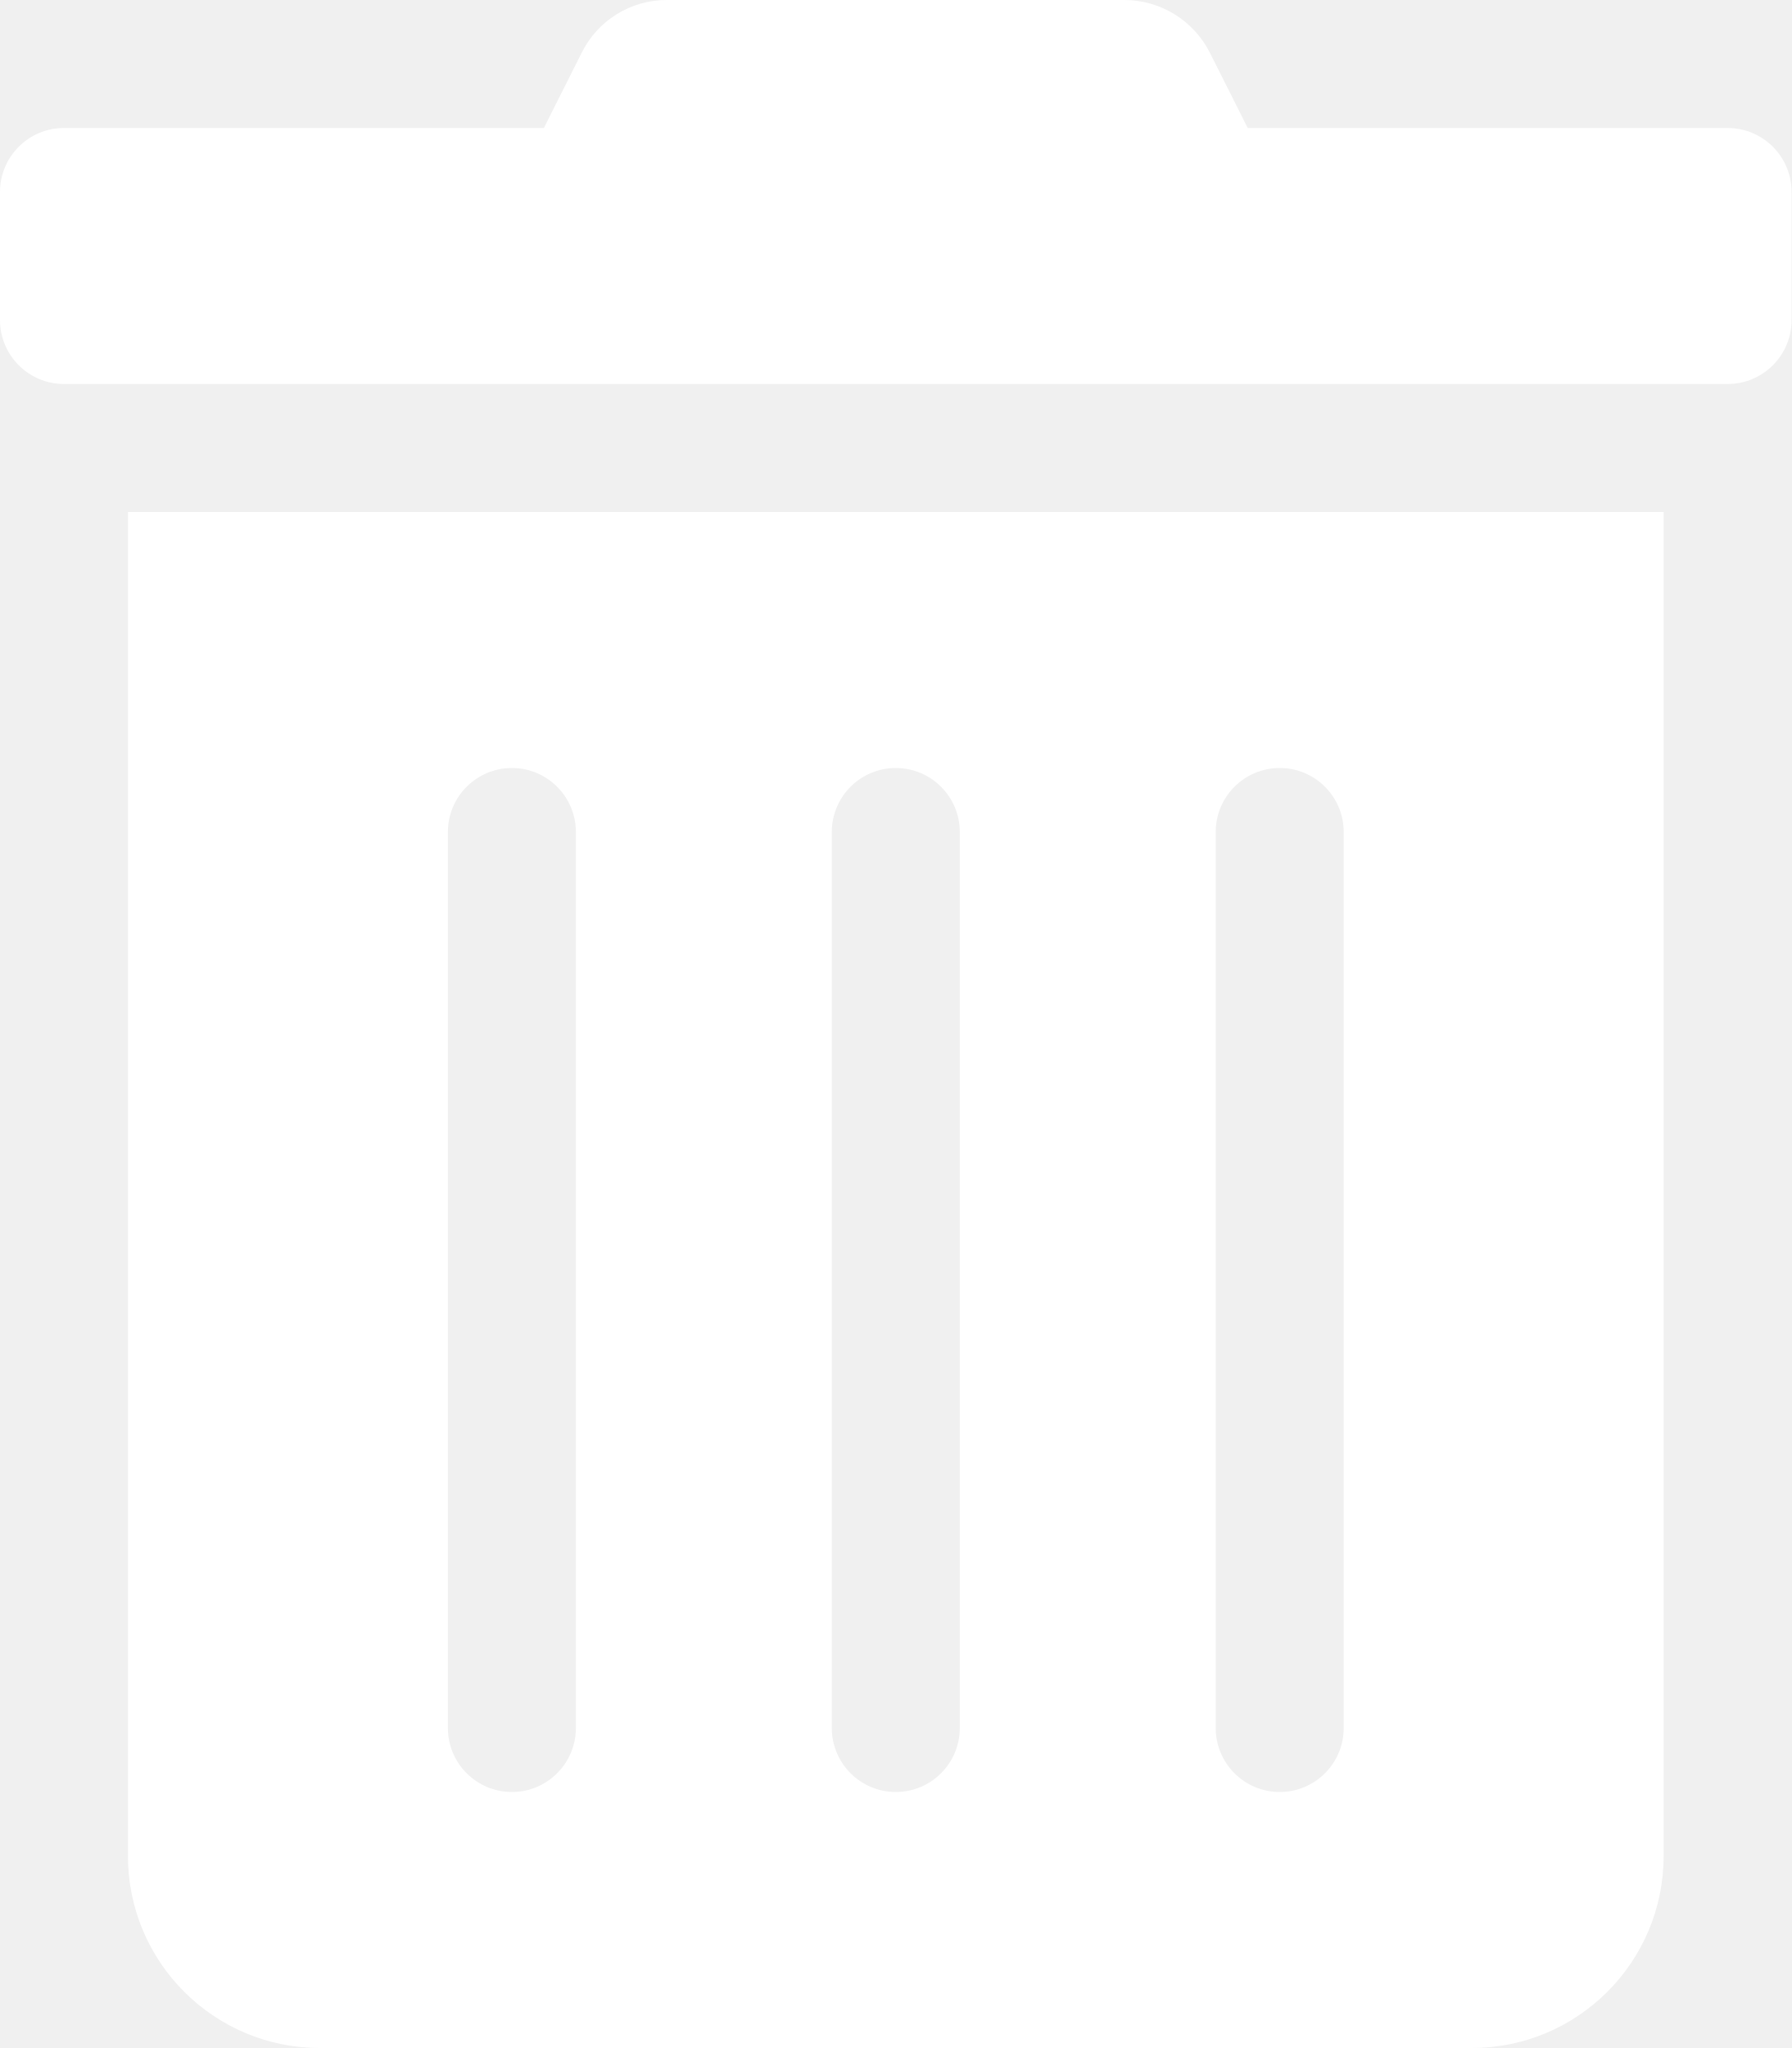
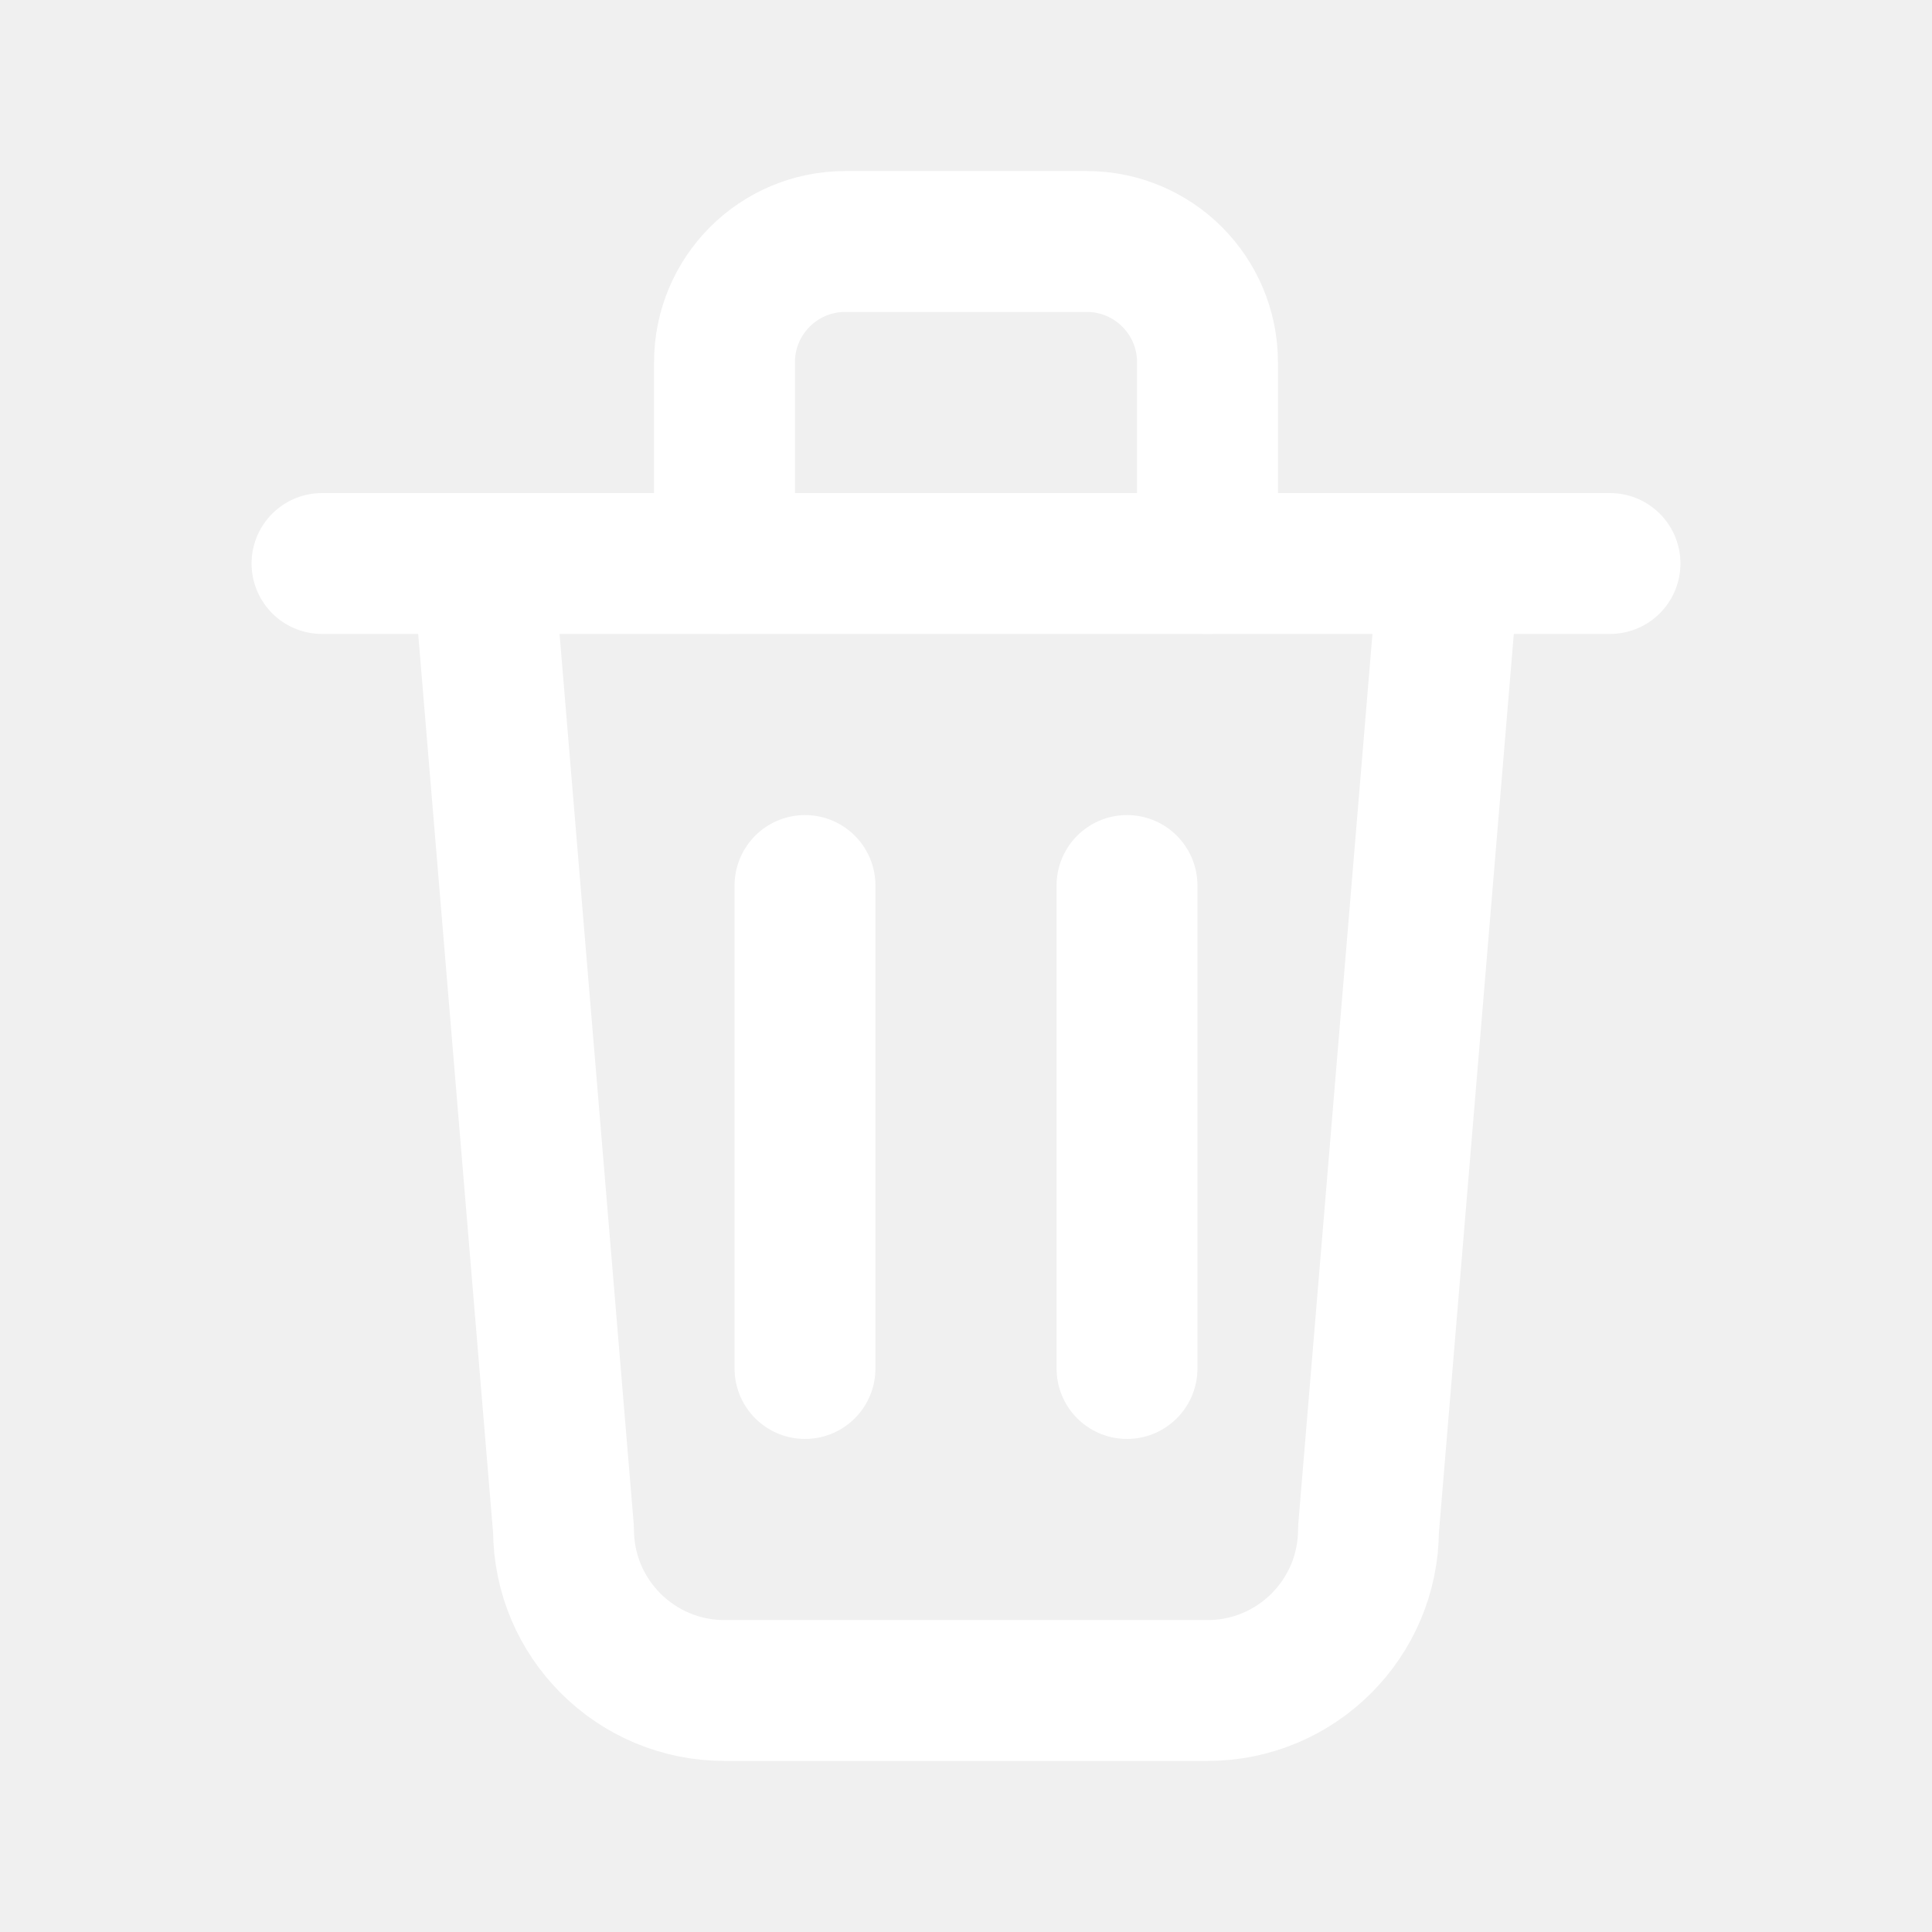
- <svg xmlns="http://www.w3.org/2000/svg" viewBox="0 0 448 512">
-   <path d="m32 464a48 48 0 0 0 48 48h288a48 48 0 0 0 48-48v-336h-384zm272-256a16 16 0 0 1 32 0v224a16 16 0 0 1 -32 0zm-96 0a16 16 0 0 1 32 0v224a16 16 0 0 1 -32 0zm-96 0a16 16 0 0 1 32 0v224a16 16 0 0 1 -32 0zm320-176h-120l-9.4-18.7a24 24 0 0 0 -21.5-13.3h-114.3a23.72 23.72 0 0 0 -21.4 13.3l-9.4 18.7h-120a16 16 0 0 0 -16 16v32a16 16 0 0 0 16 16h416a16 16 0 0 0 16-16v-32a16 16 0 0 0 -16-16z" fill="#ffffff" />
+ <svg xmlns="http://www.w3.org/2000/svg" viewBox="0 0 24 24" fill="none" stroke="#ffffff" stroke-width="1.75" stroke-linecap="round" stroke-linejoin="round">
+   <path d="M4 7h16M10 11v6M14 11v6" />
+   <path d="M6 7l1 12a2 2 0 0 0 2 2h6a2 2 0 0 0 2-2l1-12" />
+   <path d="M9 7V4.5A1.5 1.5 0 0 1 10.5 3h3A1.5 1.5 0 0 1 15 4.5V7" />
</svg>
